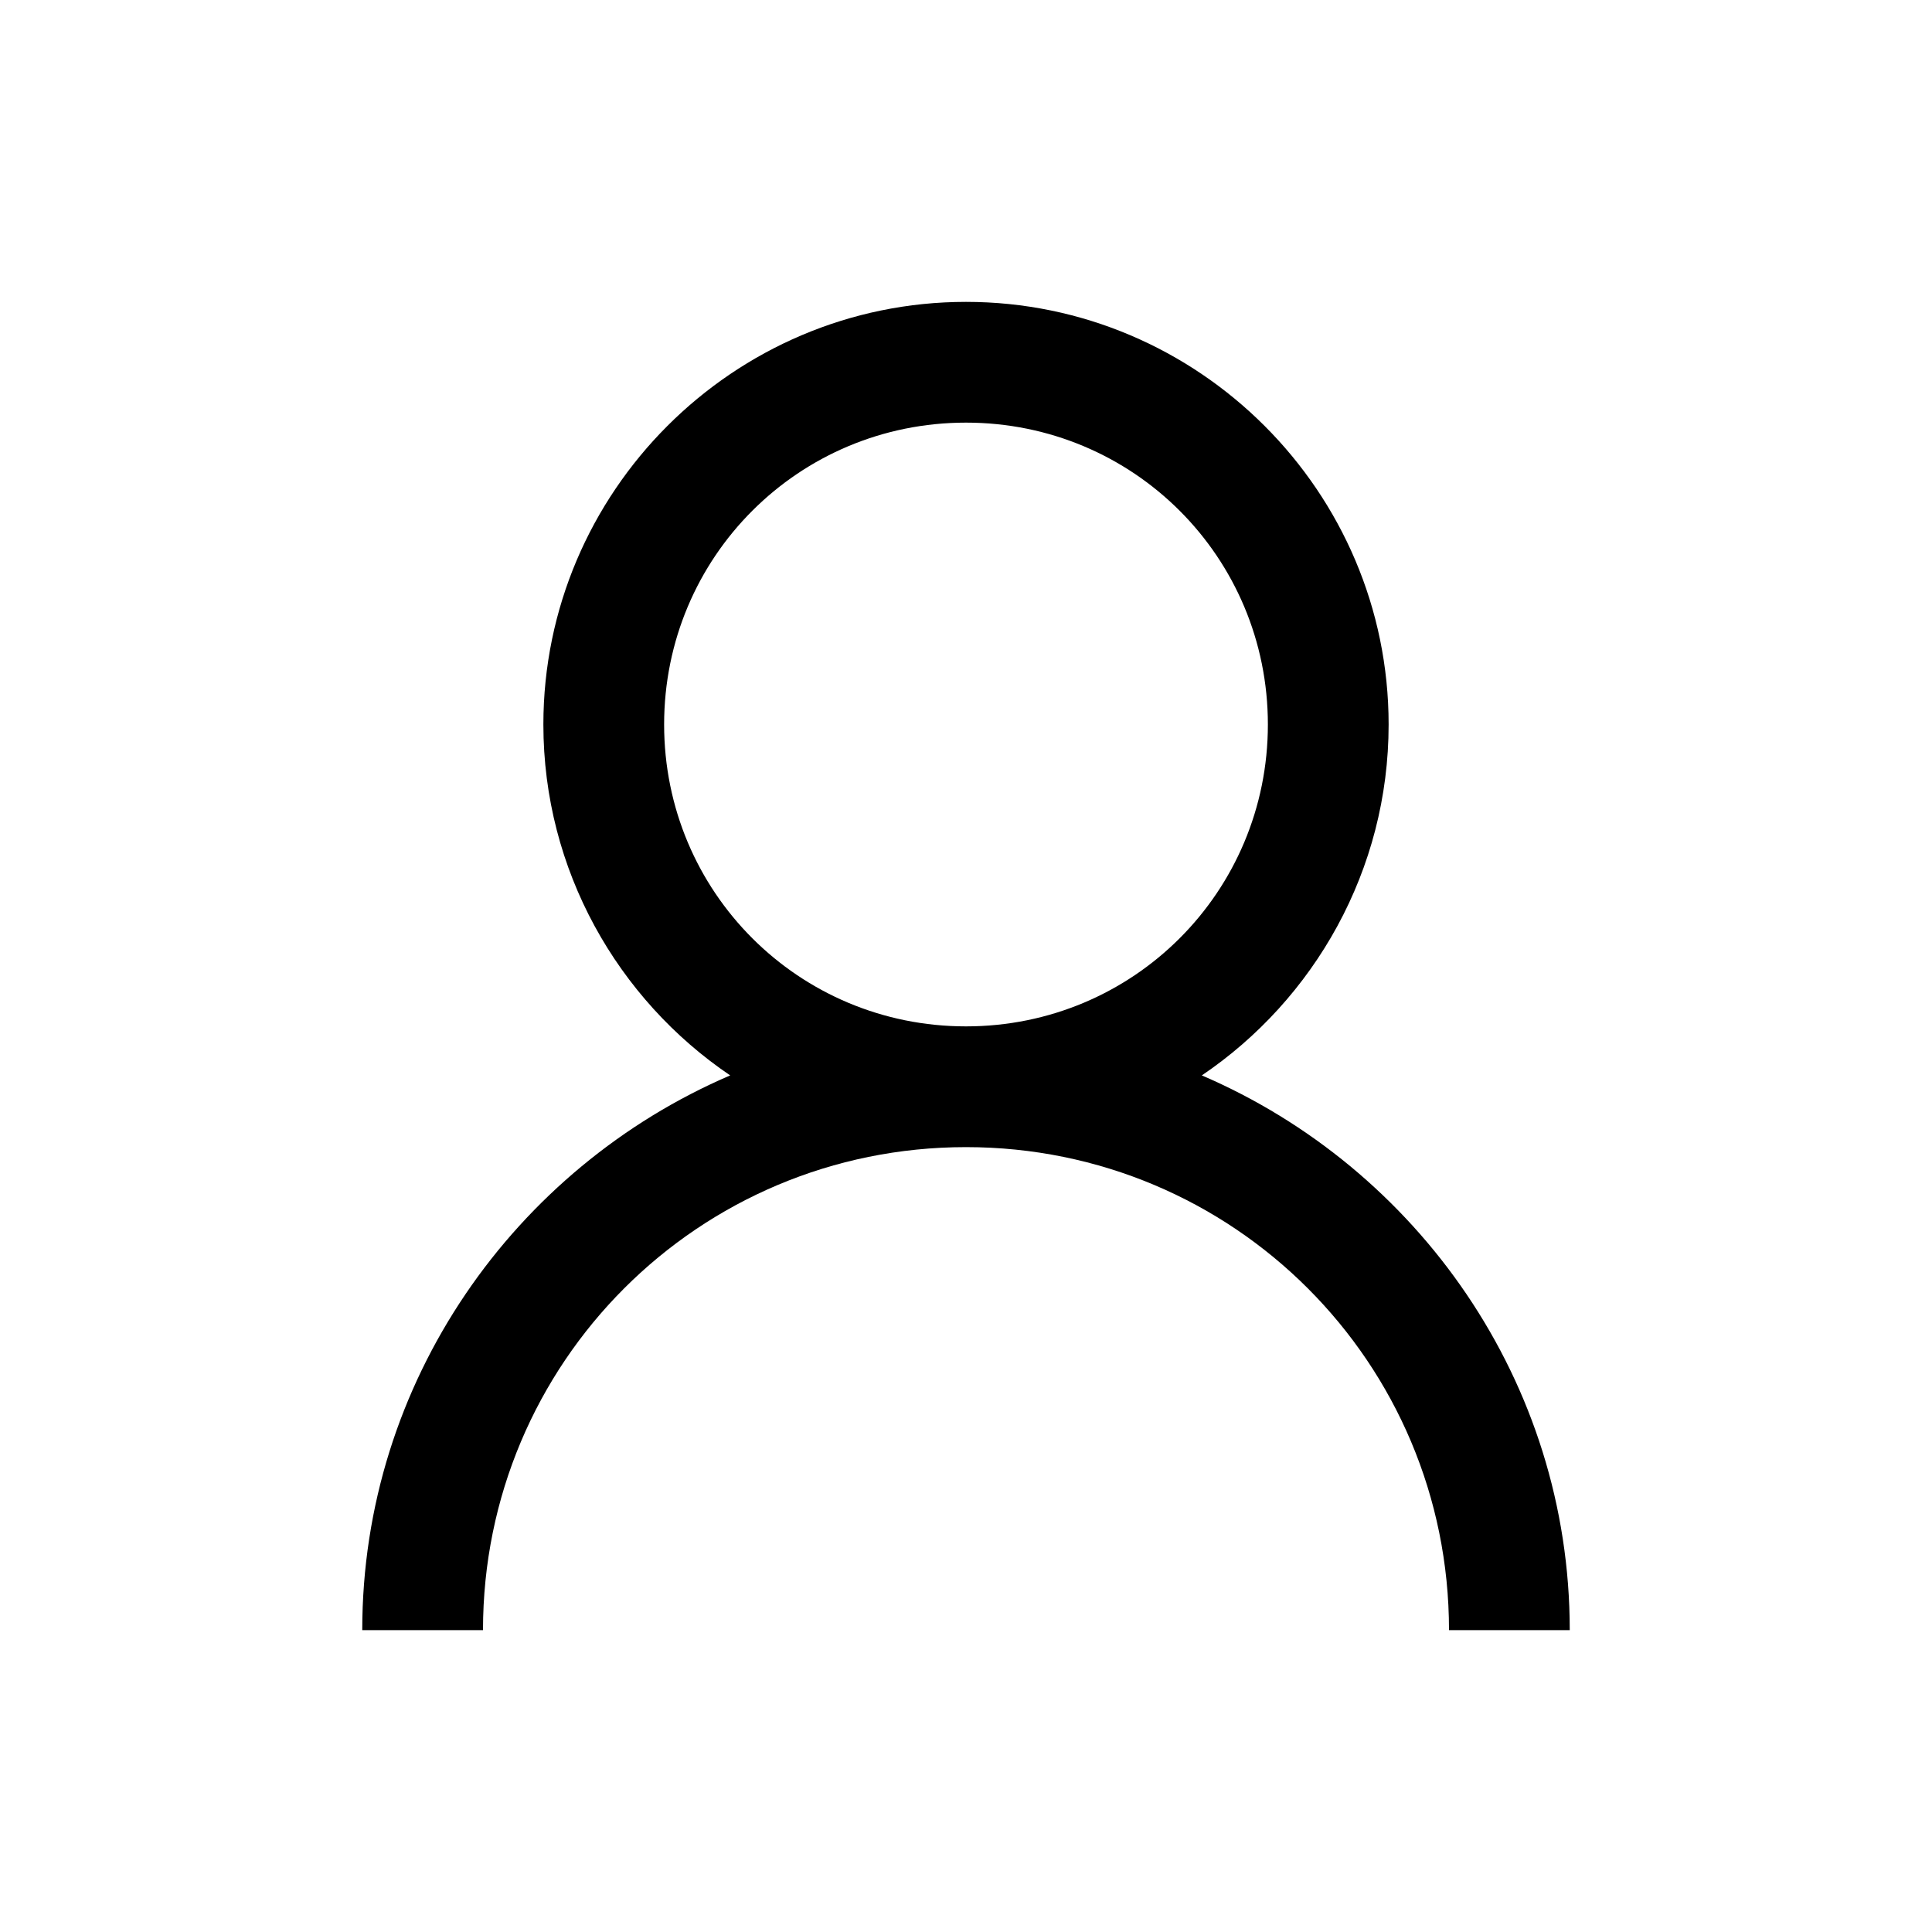
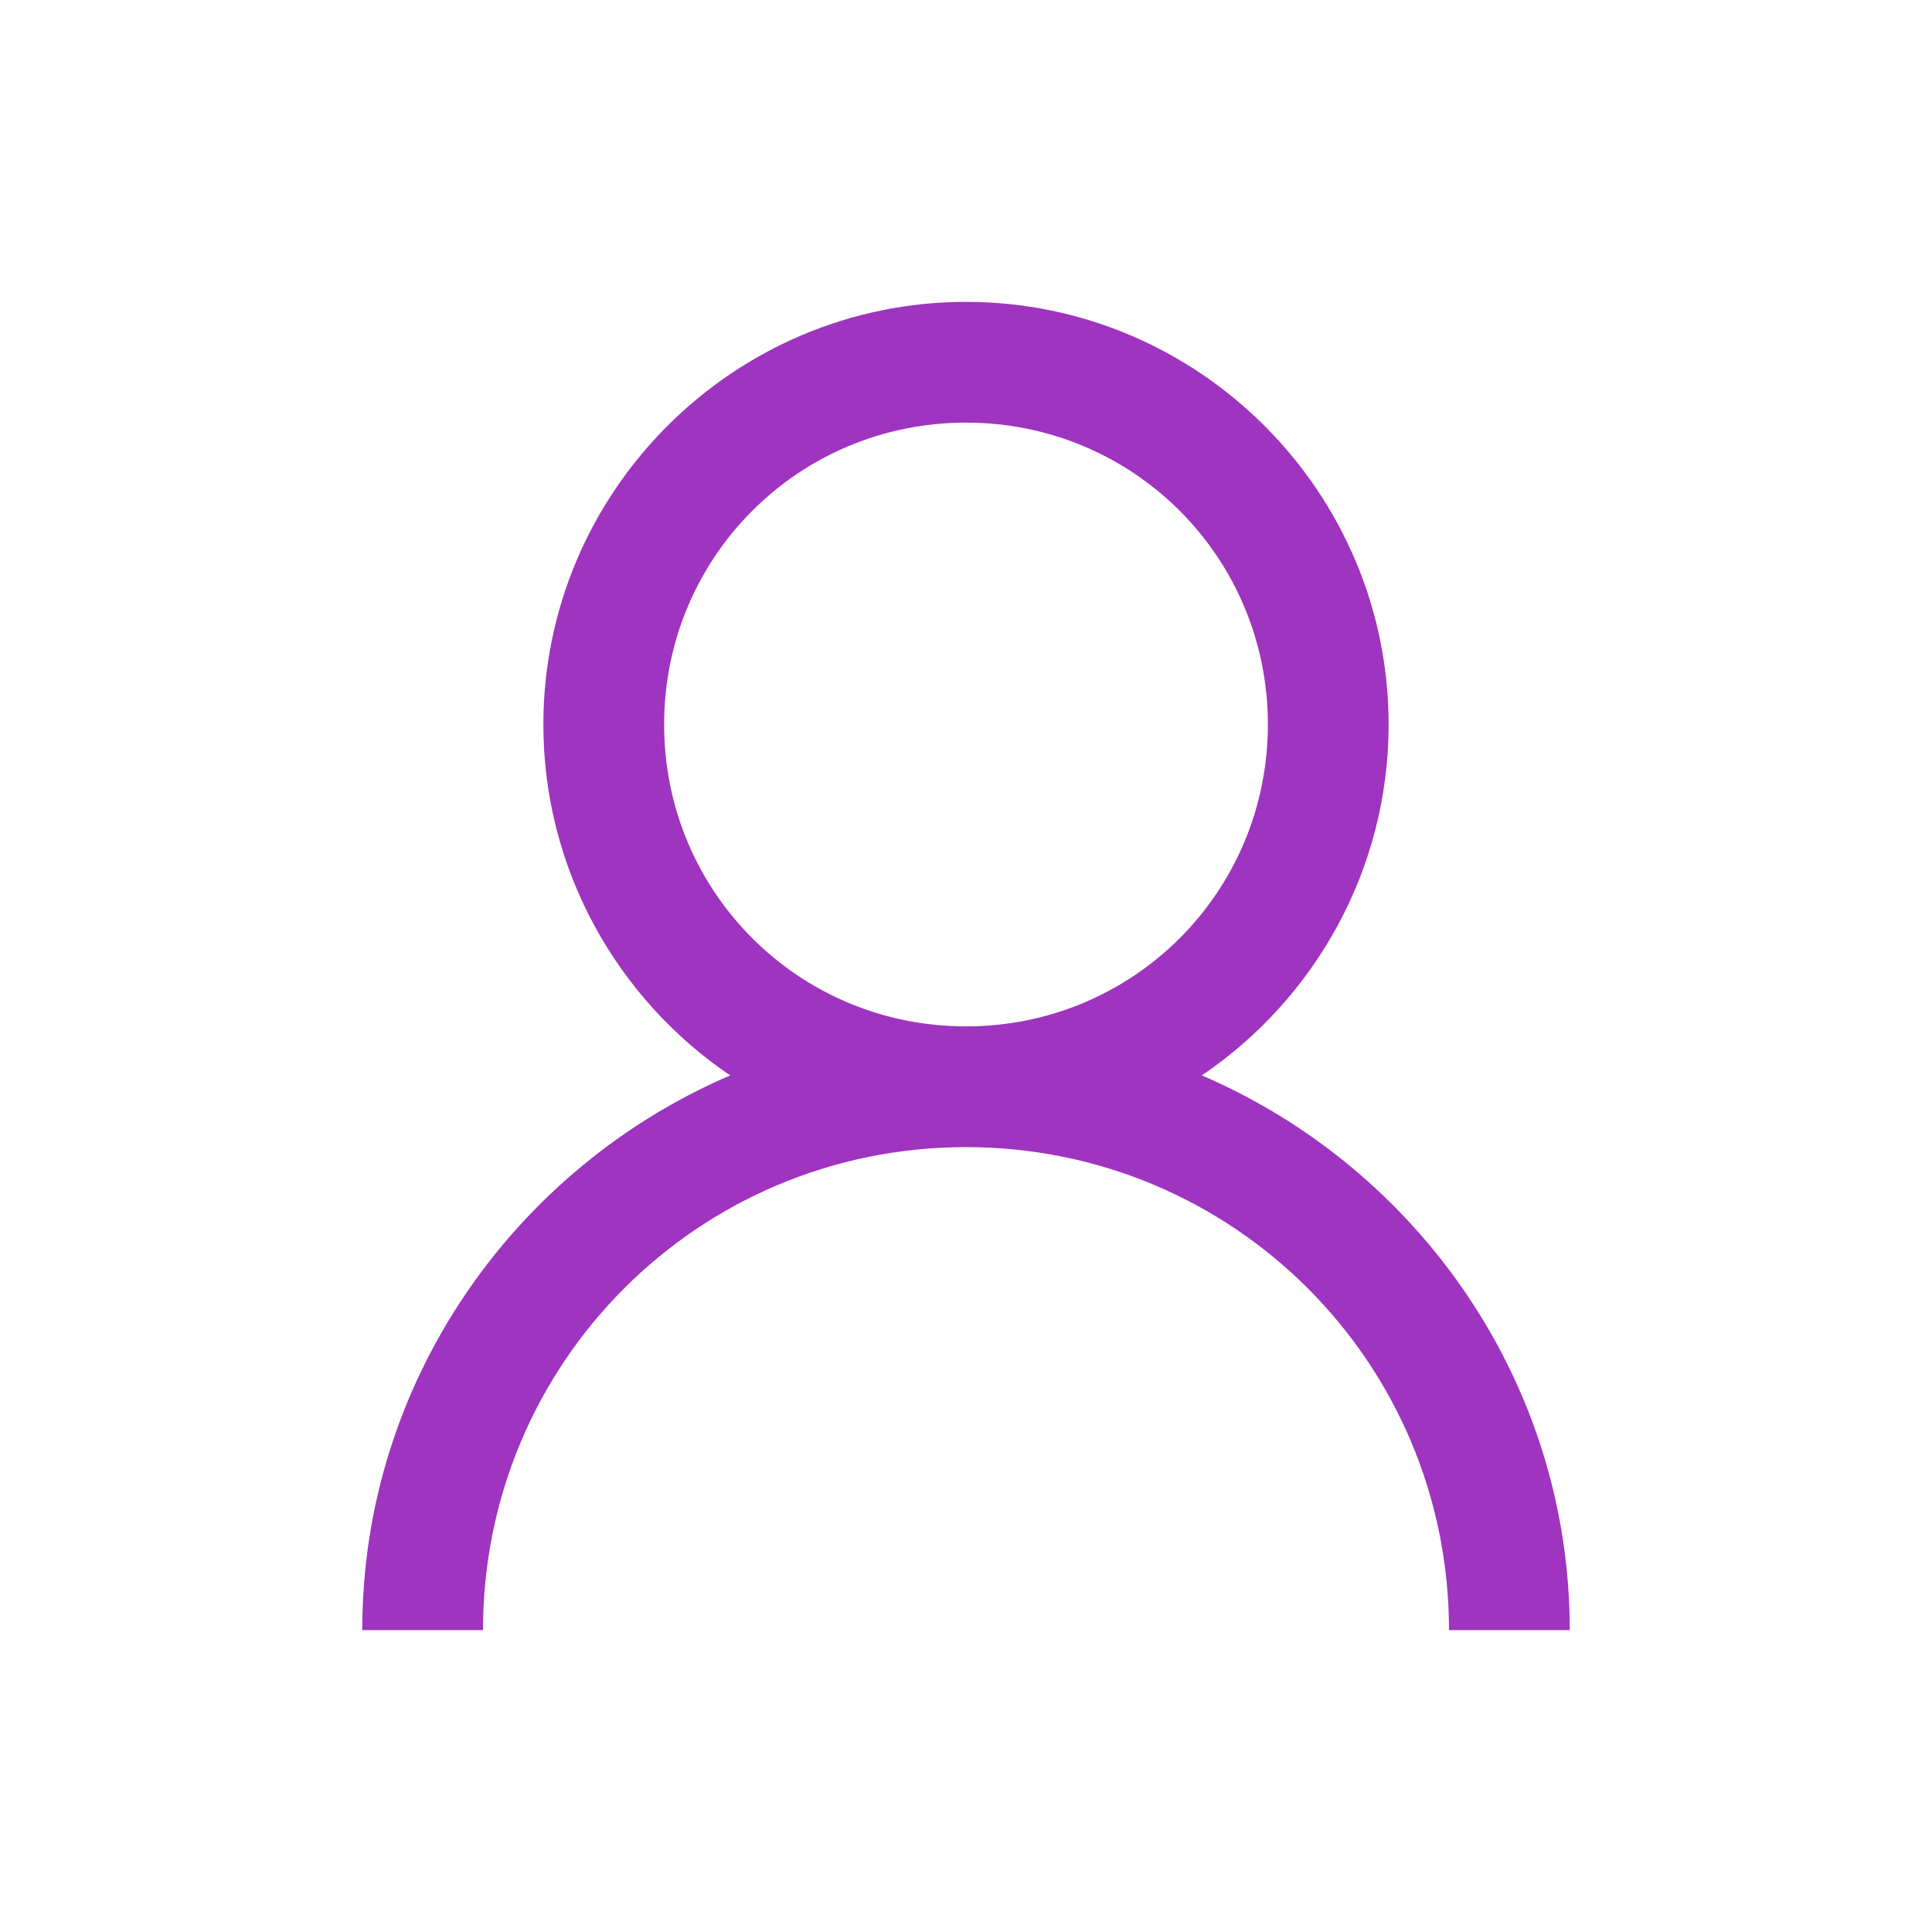
<svg xmlns="http://www.w3.org/2000/svg" viewBox="0 0 32 32">
-   <path d="M 16 5 C 12.145 5 9 8.145 9 12 C 9 14.41 10.23 16.551 12.094 17.812 C 8.527 19.344 6 22.883 6 27 L 8 27 C 8 22.57 11.57 19 16 19 C 20.43 19 24 22.57 24 27 L 26 27 C 26 22.883 23.473 19.344 19.906 17.812 C 21.77 16.551 23 14.41 23 12 C 23 8.145 19.855 5 16 5 Z M 16 7 C 18.773 7 21 9.227 21 12 C 21 14.773 18.773 17 16 17 C 13.227 17 11 14.773 11 12 C 11 9.227 13.227 7 16 7 Z" />
+   <path d="M 16 5 C 12.145 5 9 8.145 9 12 C 9 14.41 10.23 16.551 12.094 17.812 C 8.527 19.344 6 22.883 6 27 L 8 27 C 8 22.57 11.57 19 16 19 C 20.43 19 24 22.57 24 27 L 26 27 C 26 22.883 23.473 19.344 19.906 17.812 C 21.77 16.551 23 14.41 23 12 C 23 8.145 19.855 5 16 5 Z M 16 7 C 18.773 7 21 9.227 21 12 C 21 14.773 18.773 17 16 17 C 13.227 17 11 14.773 11 12 C 11 9.227 13.227 7 16 7 Z" fill="#9f34c0" />
</svg>
